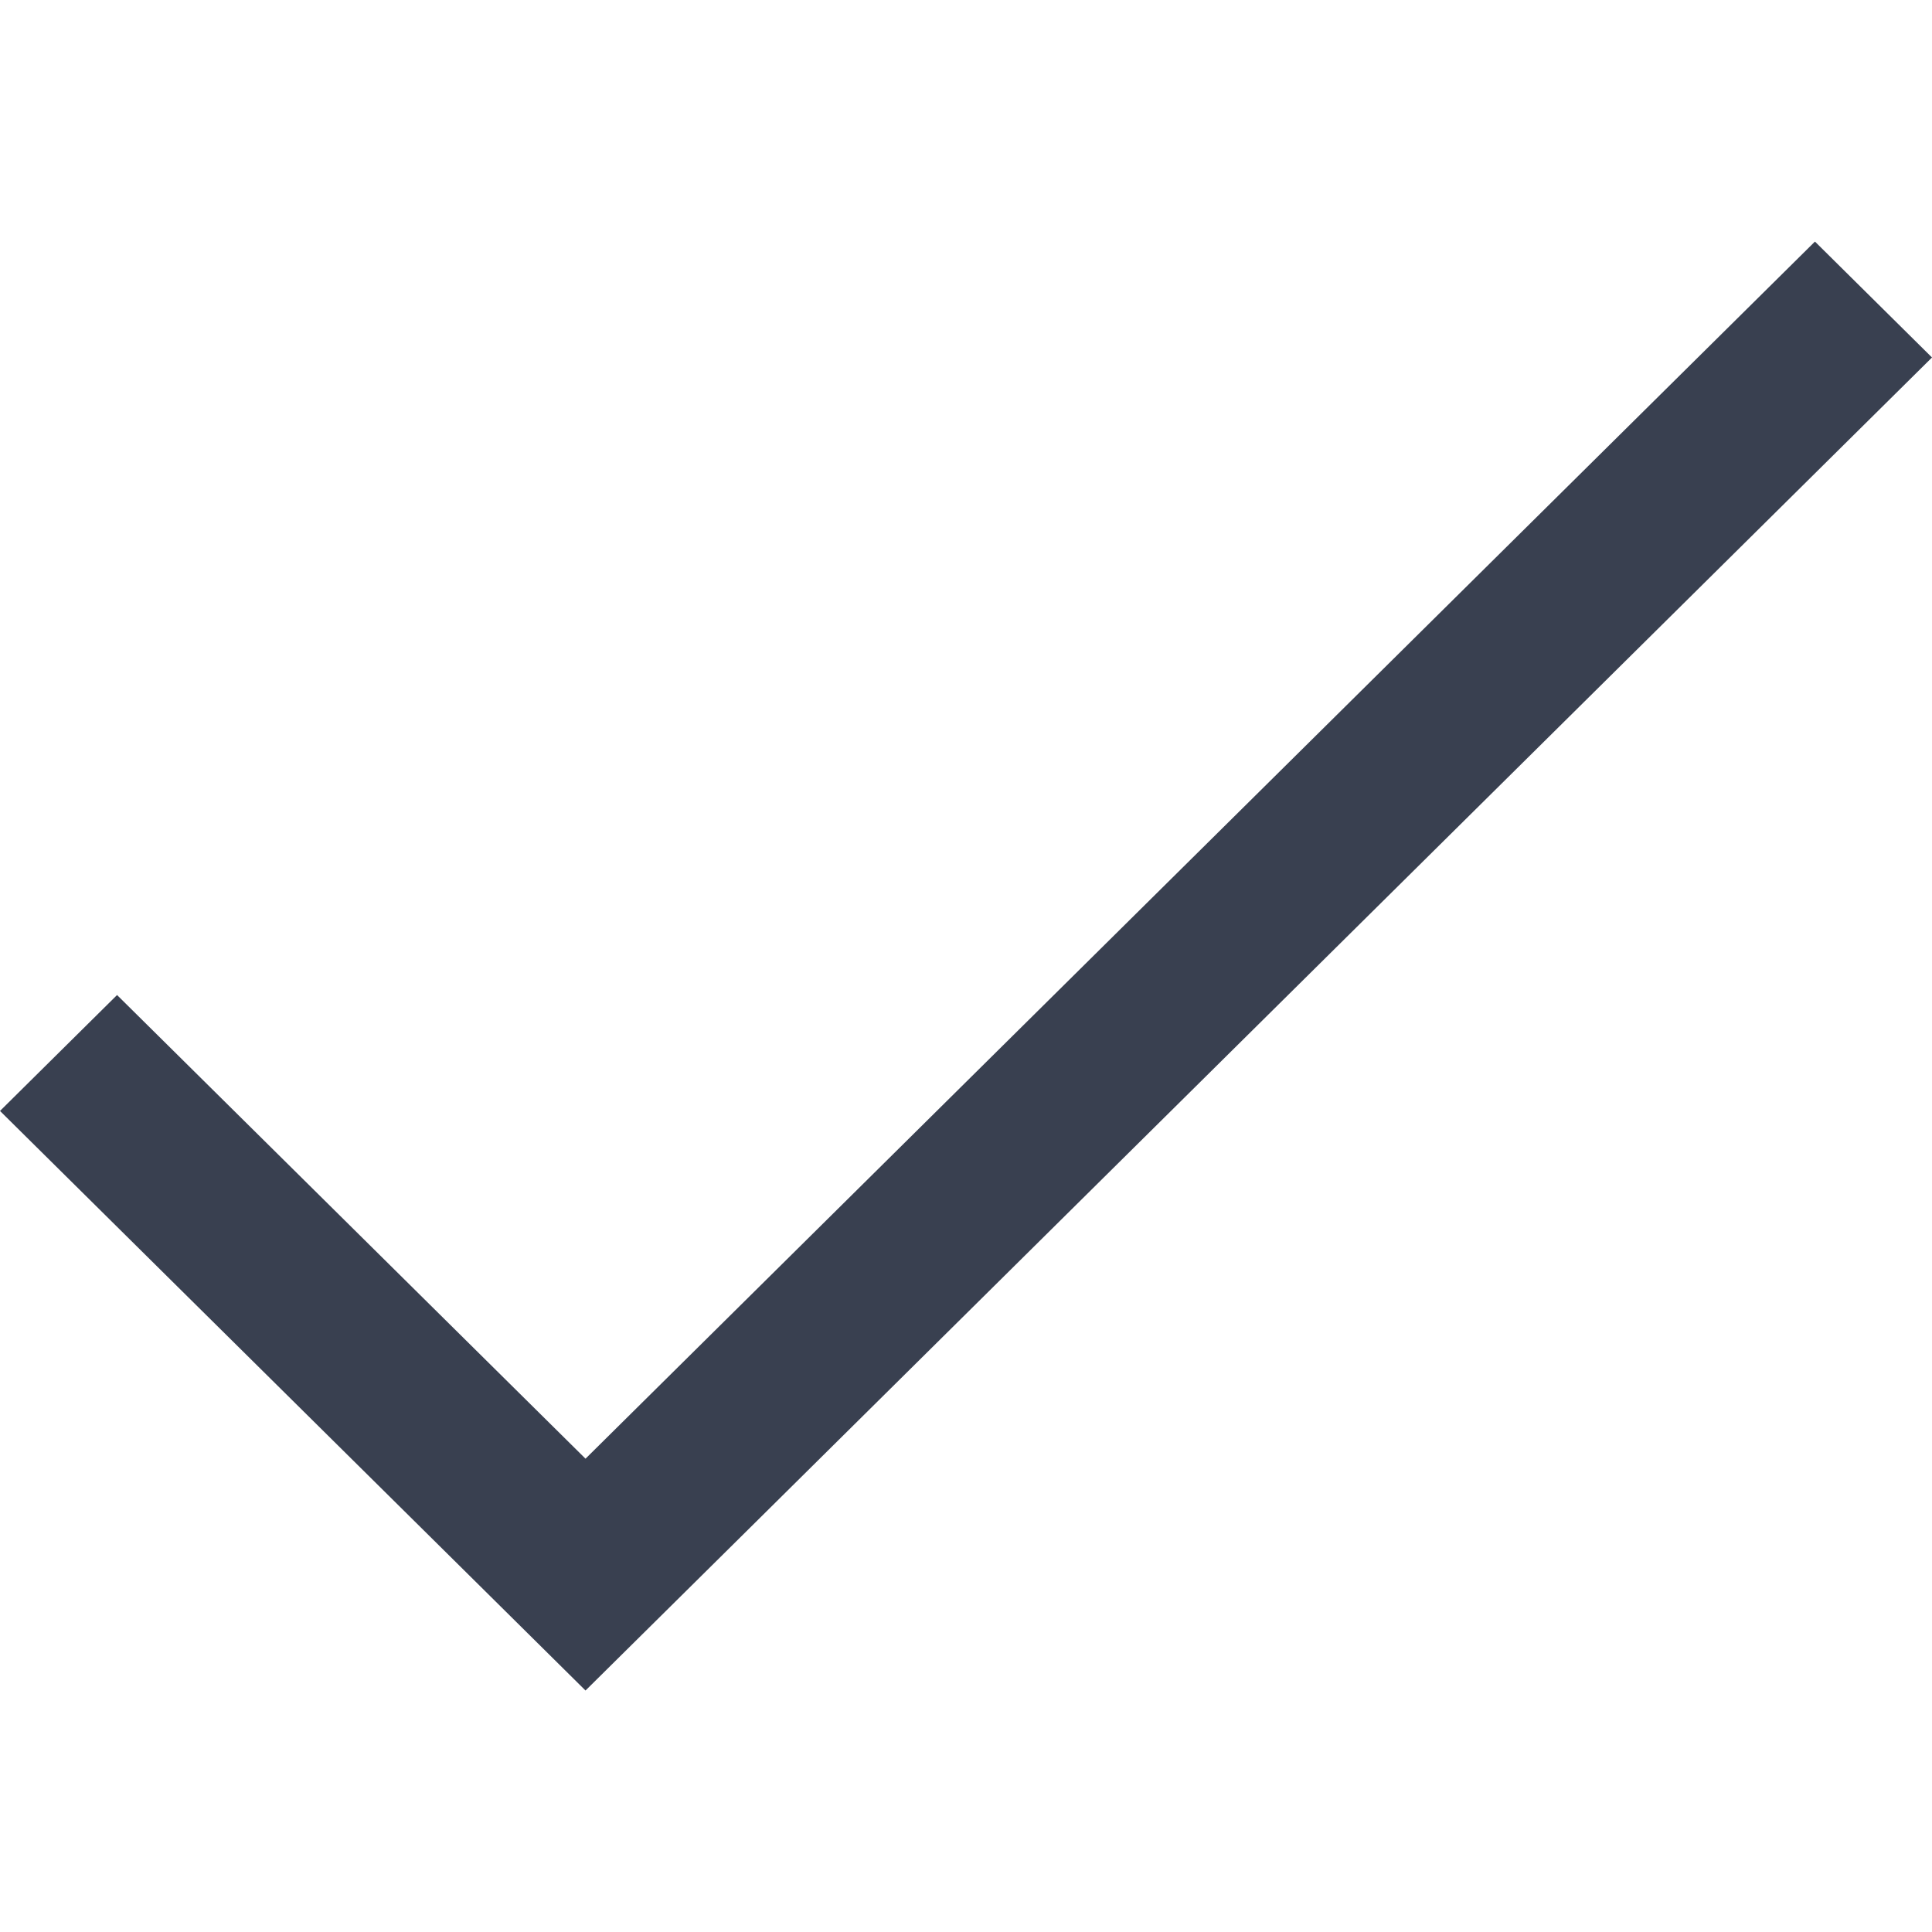
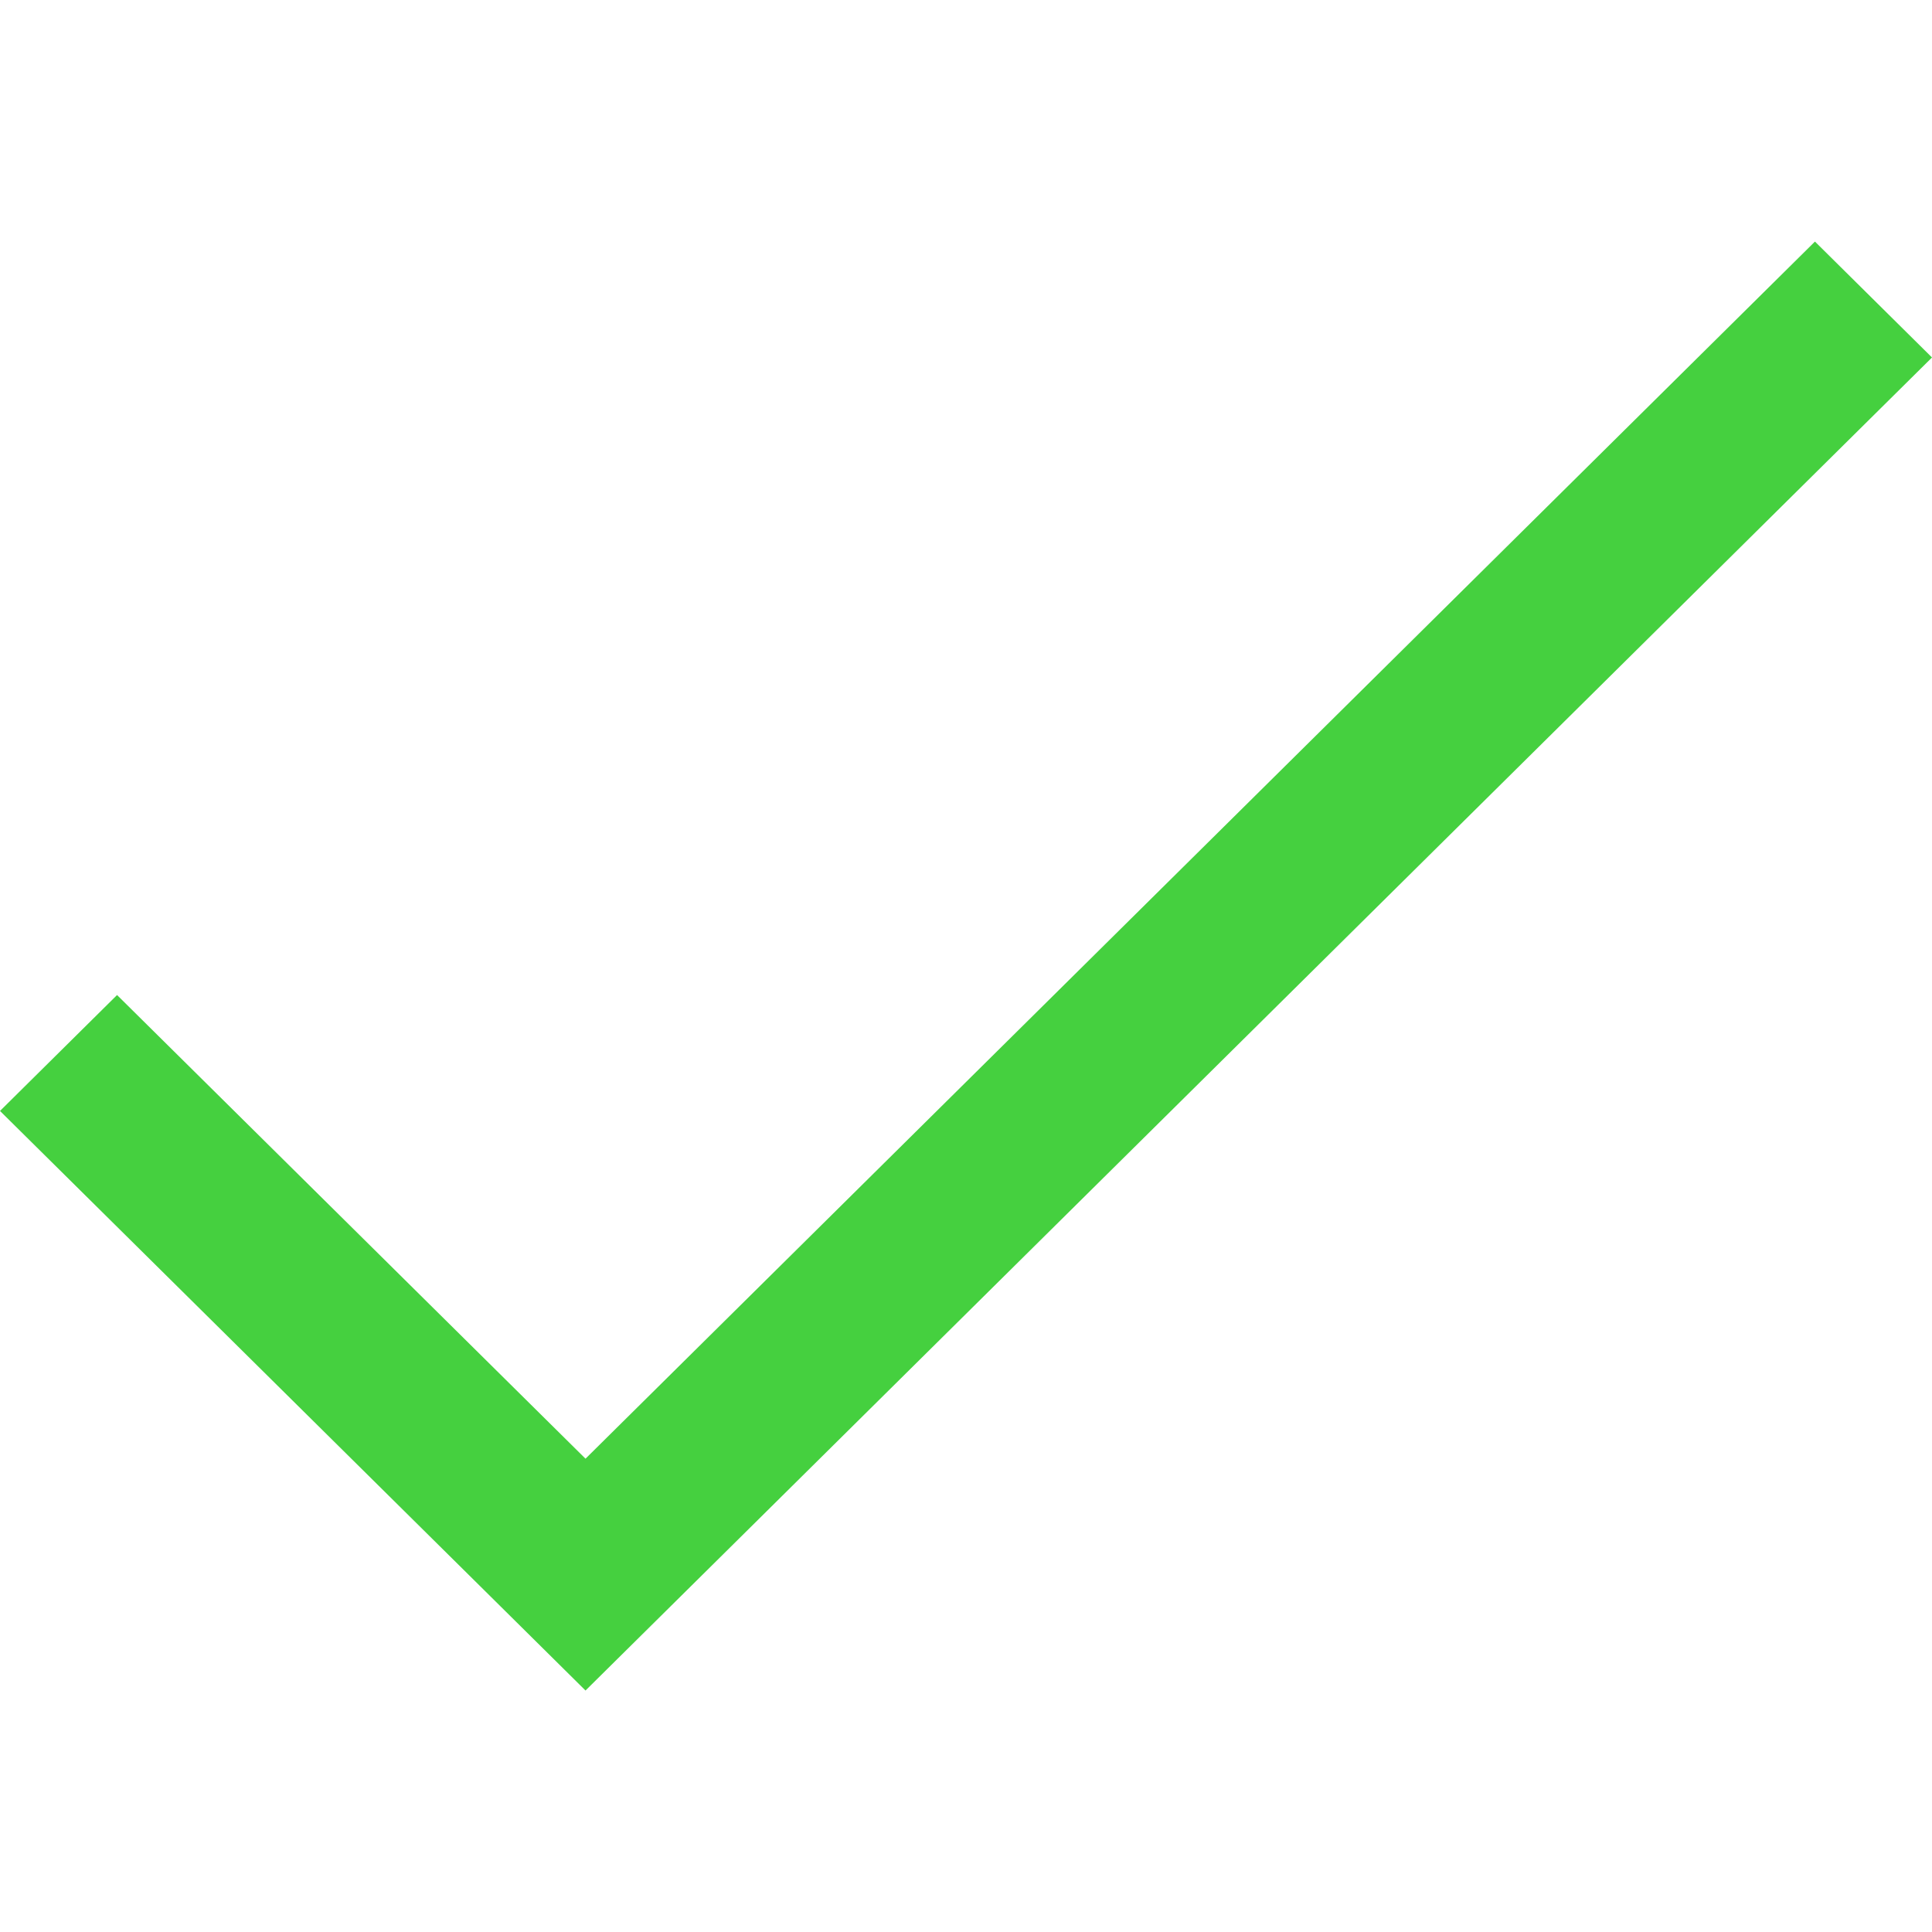
<svg xmlns="http://www.w3.org/2000/svg" width="32" height="32" viewBox="0 0 8.467 8.467" version="1.1" id="svg8">
  <defs id="defs2" />
  <g id="layer1" transform="translate(0,-288.5333)">
-     <path style="fill:#394050;fill-opacity:1;stroke:none;stroke-width:0.529" d="m 0,293.402 2.053,2.032 0.513,0.508 0.77,-0.762 5.131,-5.08 -0.513,-0.508 -5.388,5.334 -2.053,-2.032 z" id="rect4113" />
+     <path style="fill:#45D03F;fill-opacity:1;stroke:none;stroke-width:0.529" d="m 0,293.402 2.053,2.032 0.513,0.508 0.77,-0.762 5.131,-5.08 -0.513,-0.508 -5.388,5.334 -2.053,-2.032 z" id="rect4113" />
  </g>
</svg>
